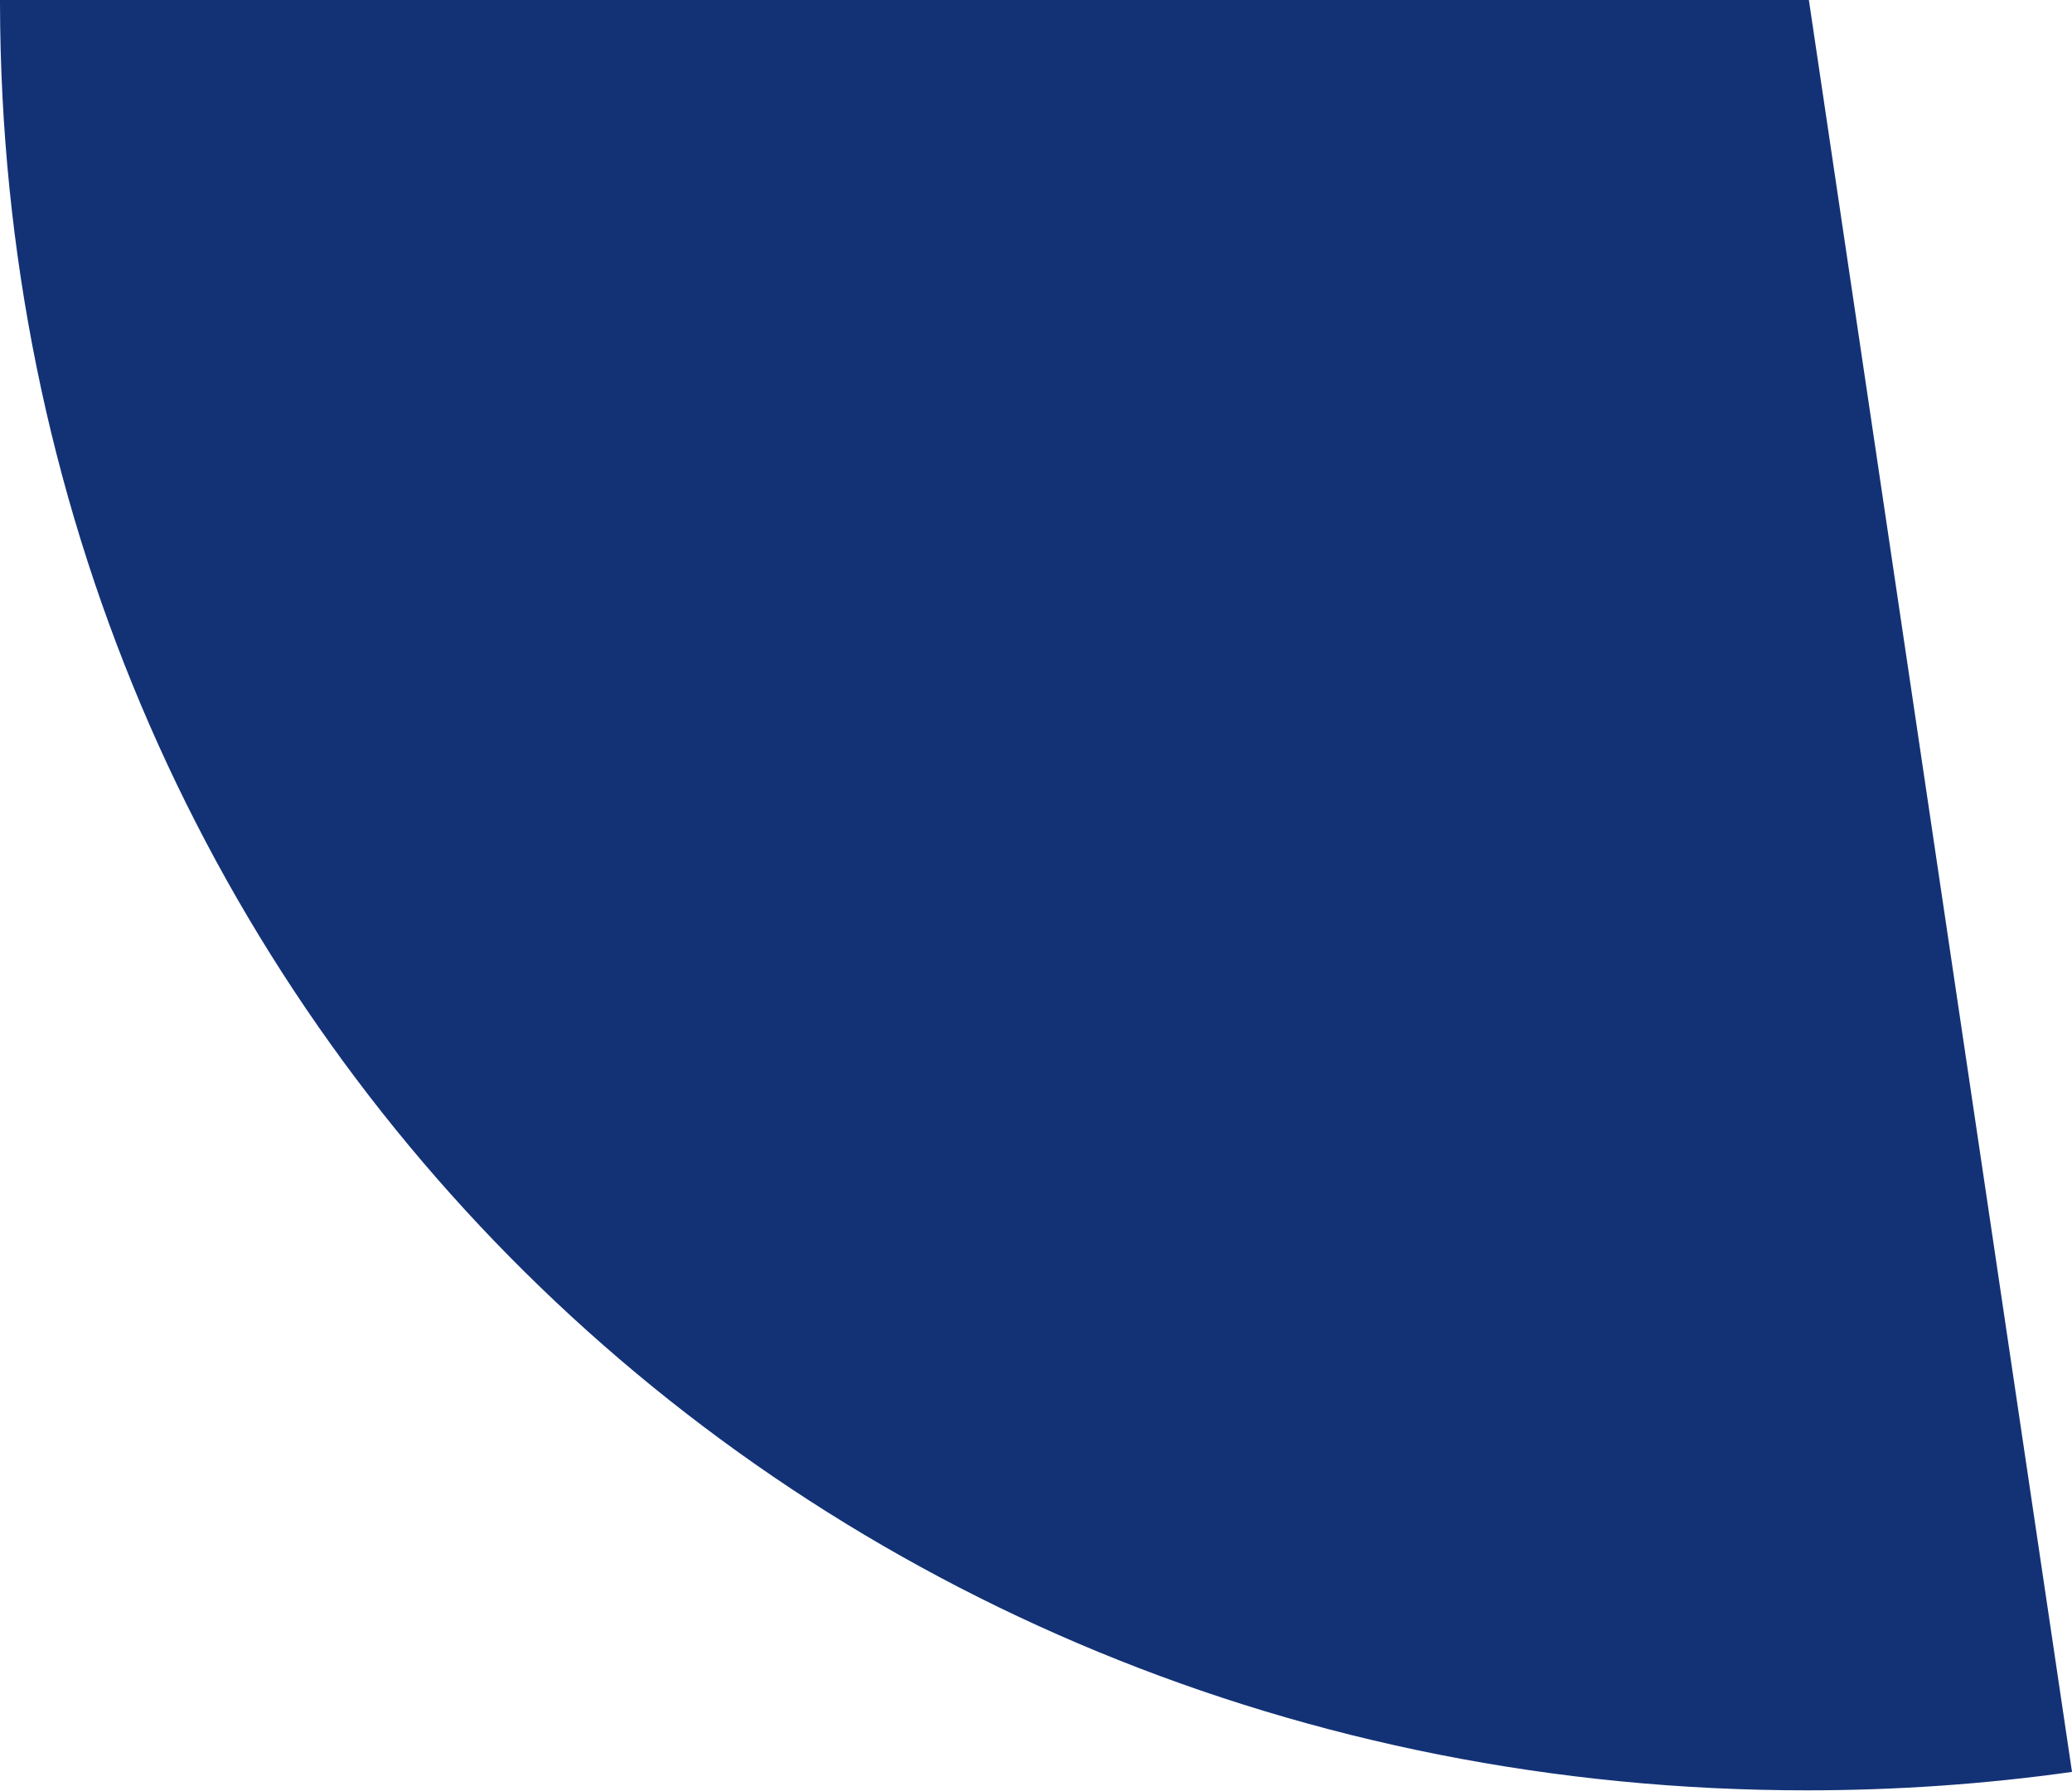
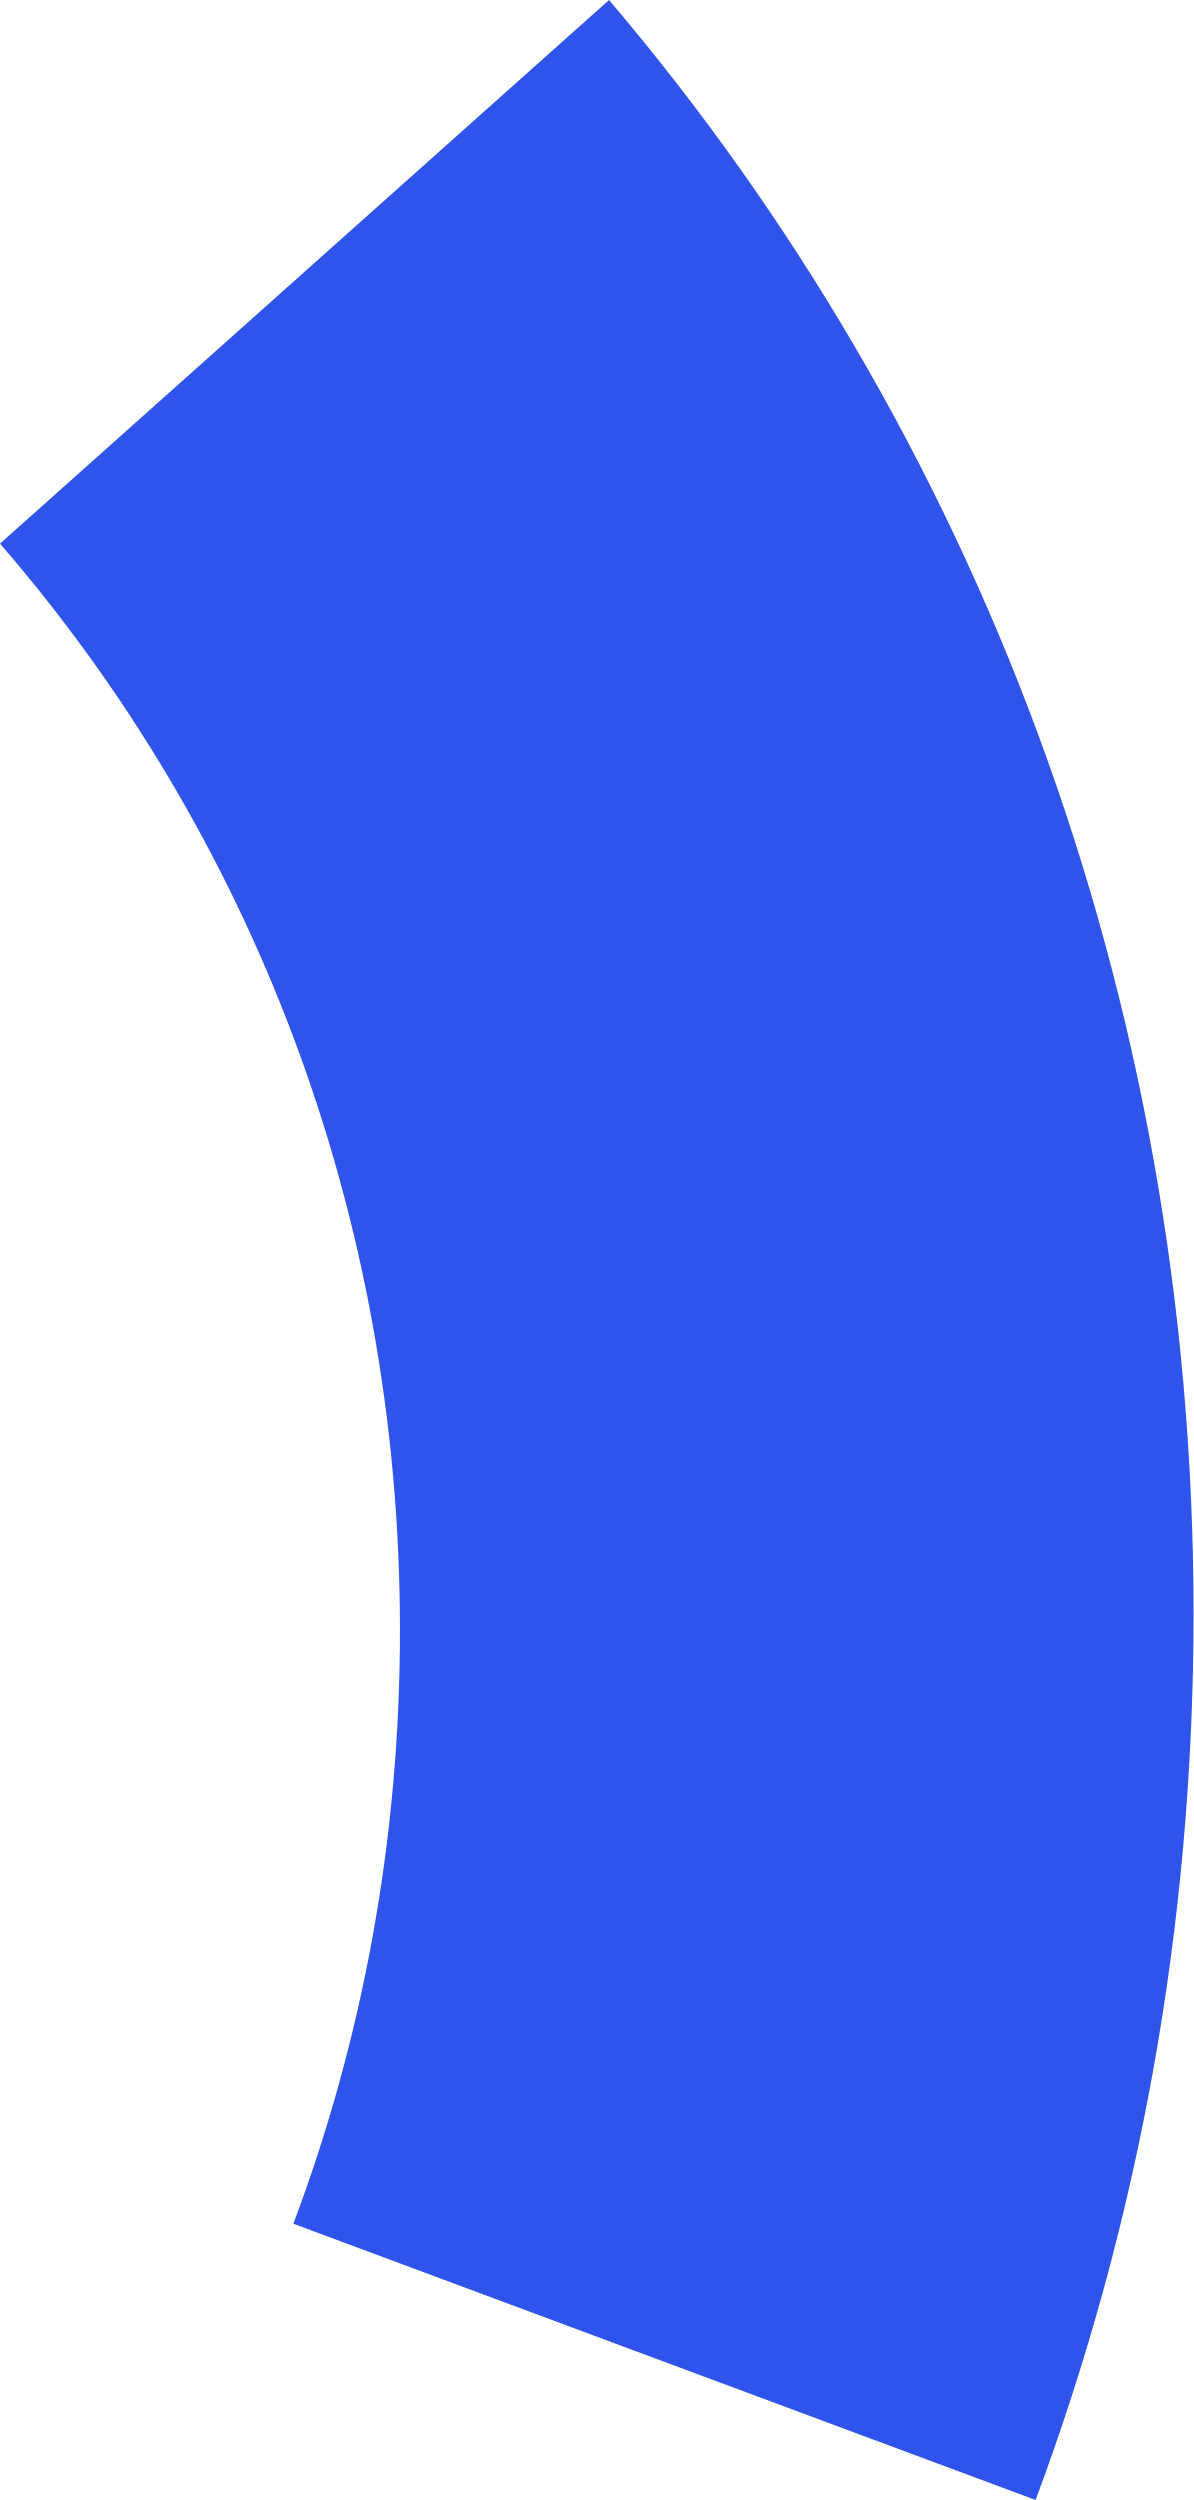
- <svg xmlns="http://www.w3.org/2000/svg" version="1.1" width="103px" height="89px">
-   <g transform="matrix(1 0 0 1 -198 -3797 )">
-     <path d="M 89.811 89  C 39.567 89  0.079 49.918  0 0.149  C 3.95409256490435E-05 0.1  0 0.05  0 0  L 89.92 0  L 103 88.084  C 98.703 88.688  94.3 89  89.811 89  Z " fill-rule="nonzero" fill="#133276" stroke="none" transform="matrix(1 0 0 1 198 3797 )" />
+ <svg xmlns="http://www.w3.org/2000/svg" version="1.1" width="74px" height="155px">
+   <g transform="matrix(1 0 0 1 -1750 -286 )">
+     <path d="M 64.207 155  L 18.189 137.872  C 22.466 126.495  24.797 114.107  24.797 101.087  C 24.797 75.104  15.515 51.636  0 33.706  L 37.76 0  C 60.448 26.705  74 61.53  74 100.055  C 74 119.502  70.546 138.007  64.207 155  Z " fill-rule="nonzero" fill="#2f54eb" stroke="none" transform="matrix(1 0 0 1 1750 286 )" />
  </g>
</svg>
